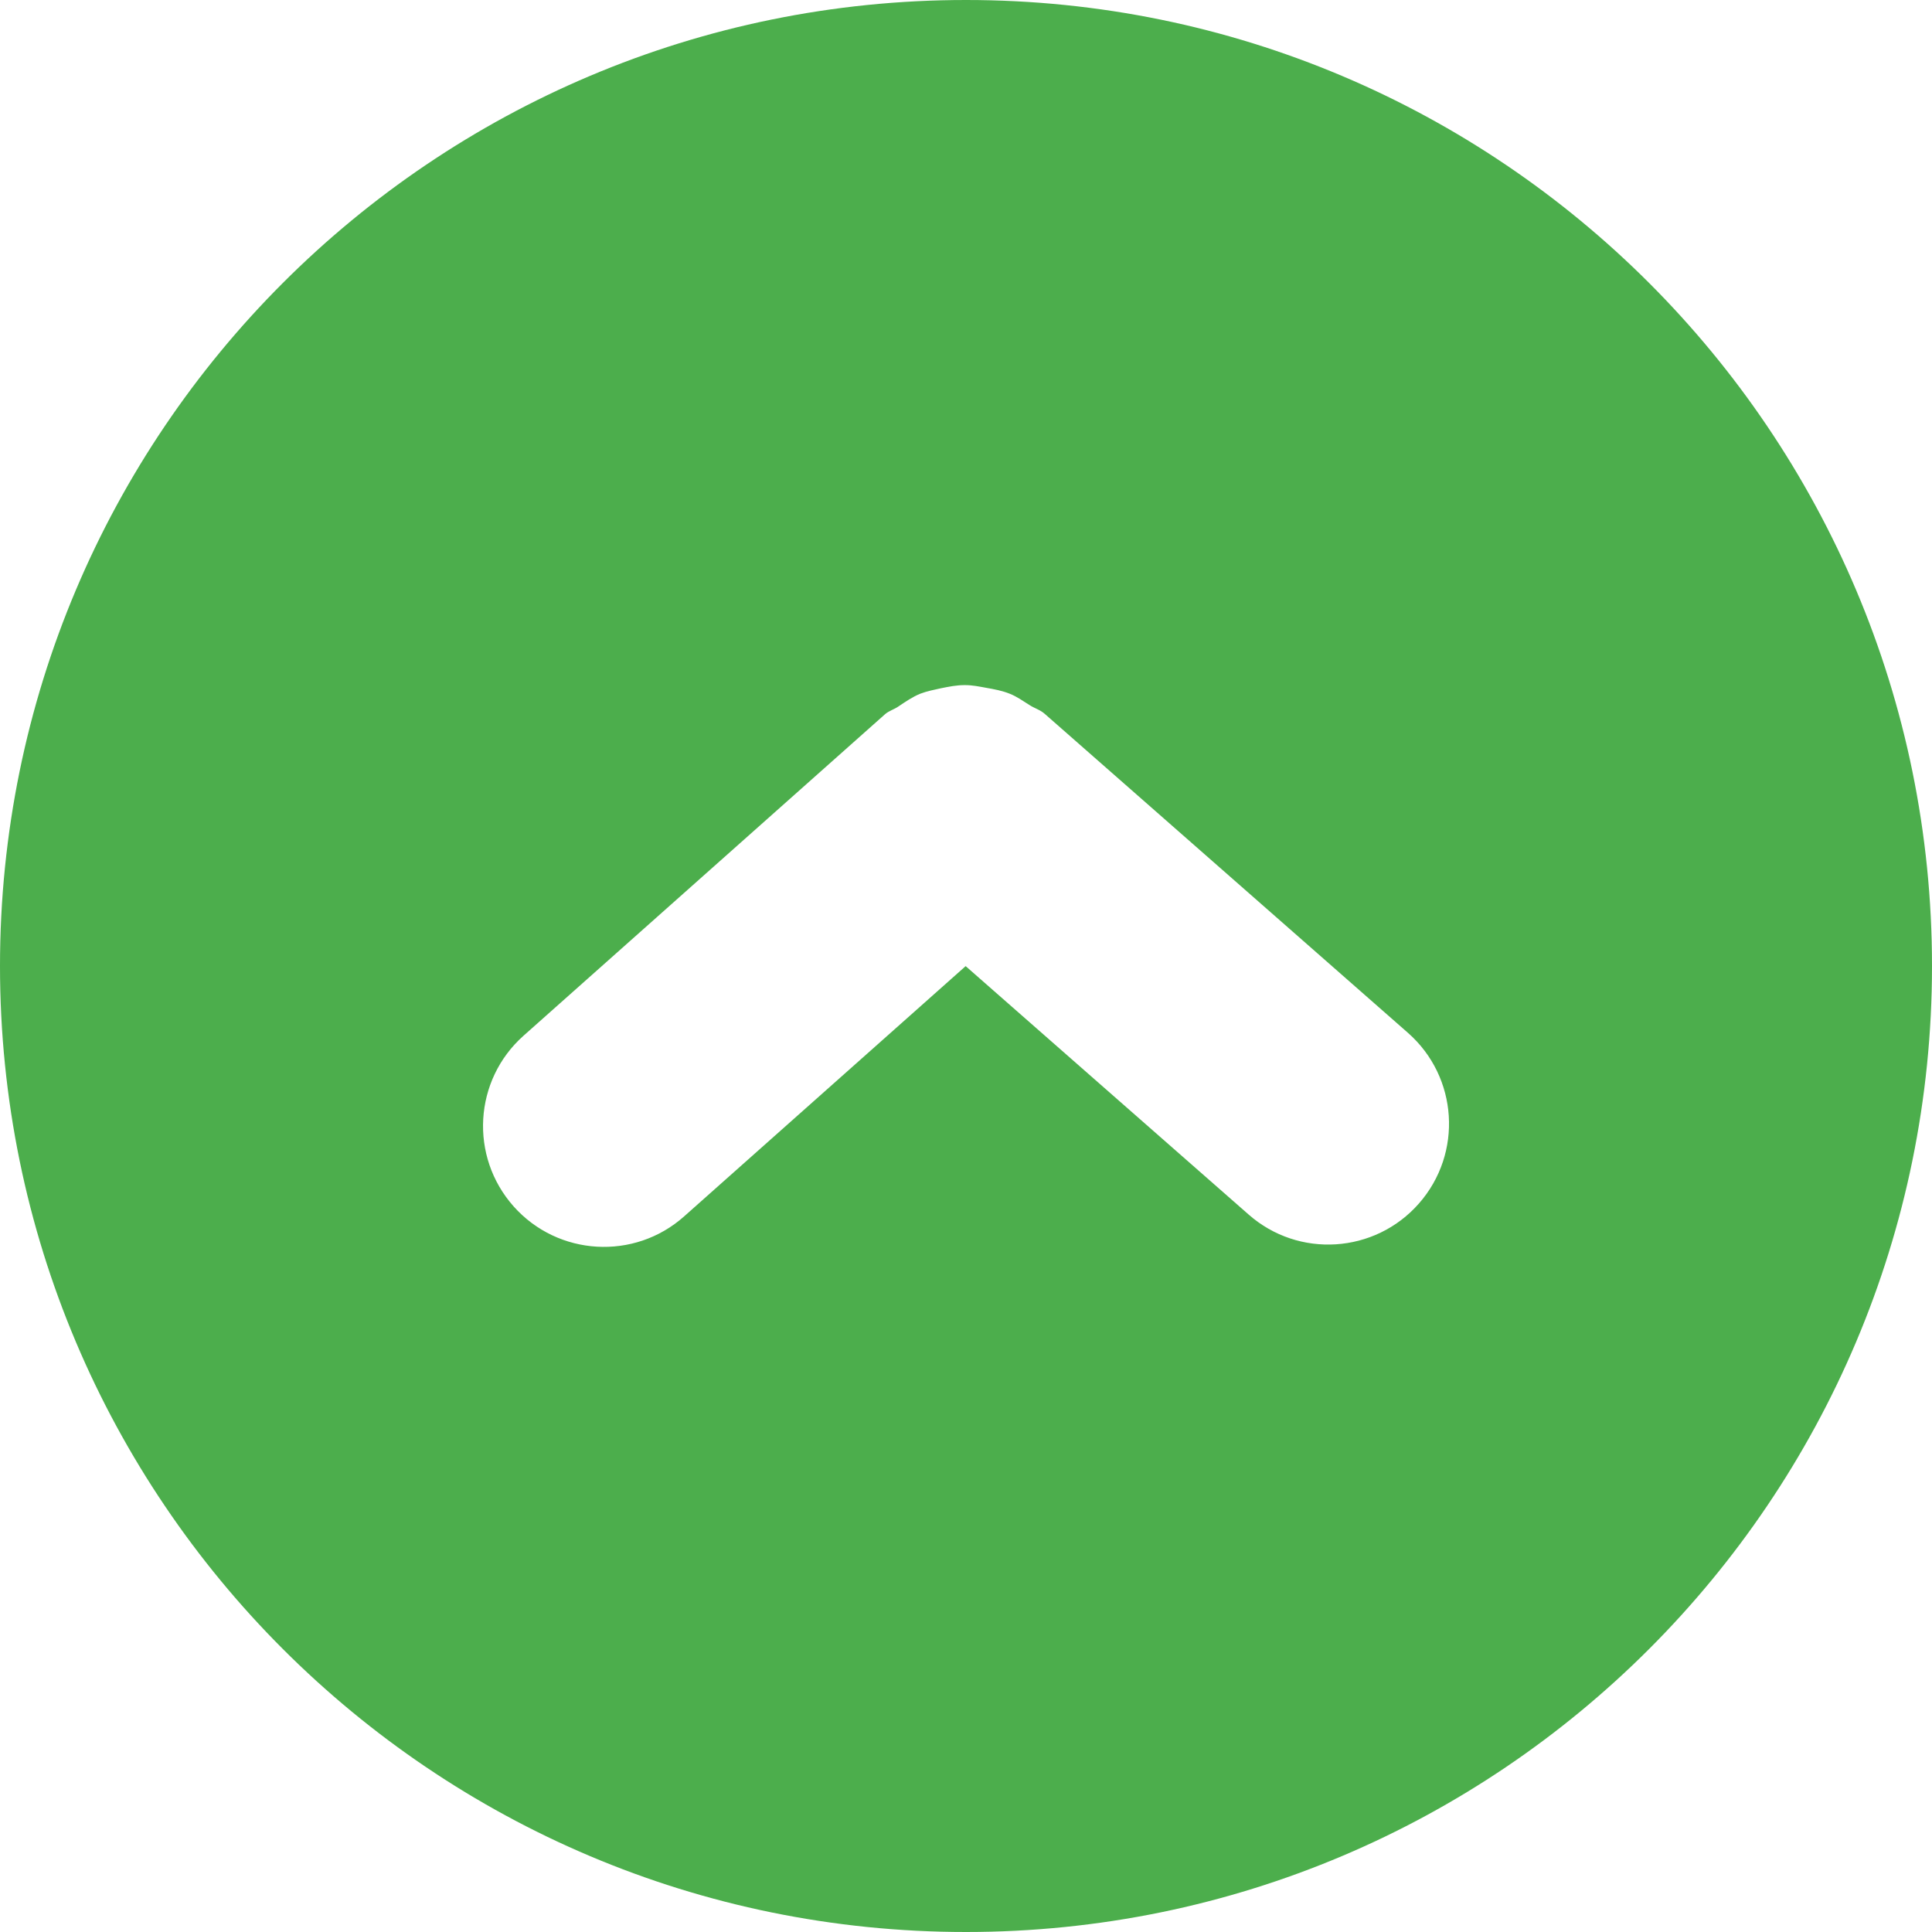
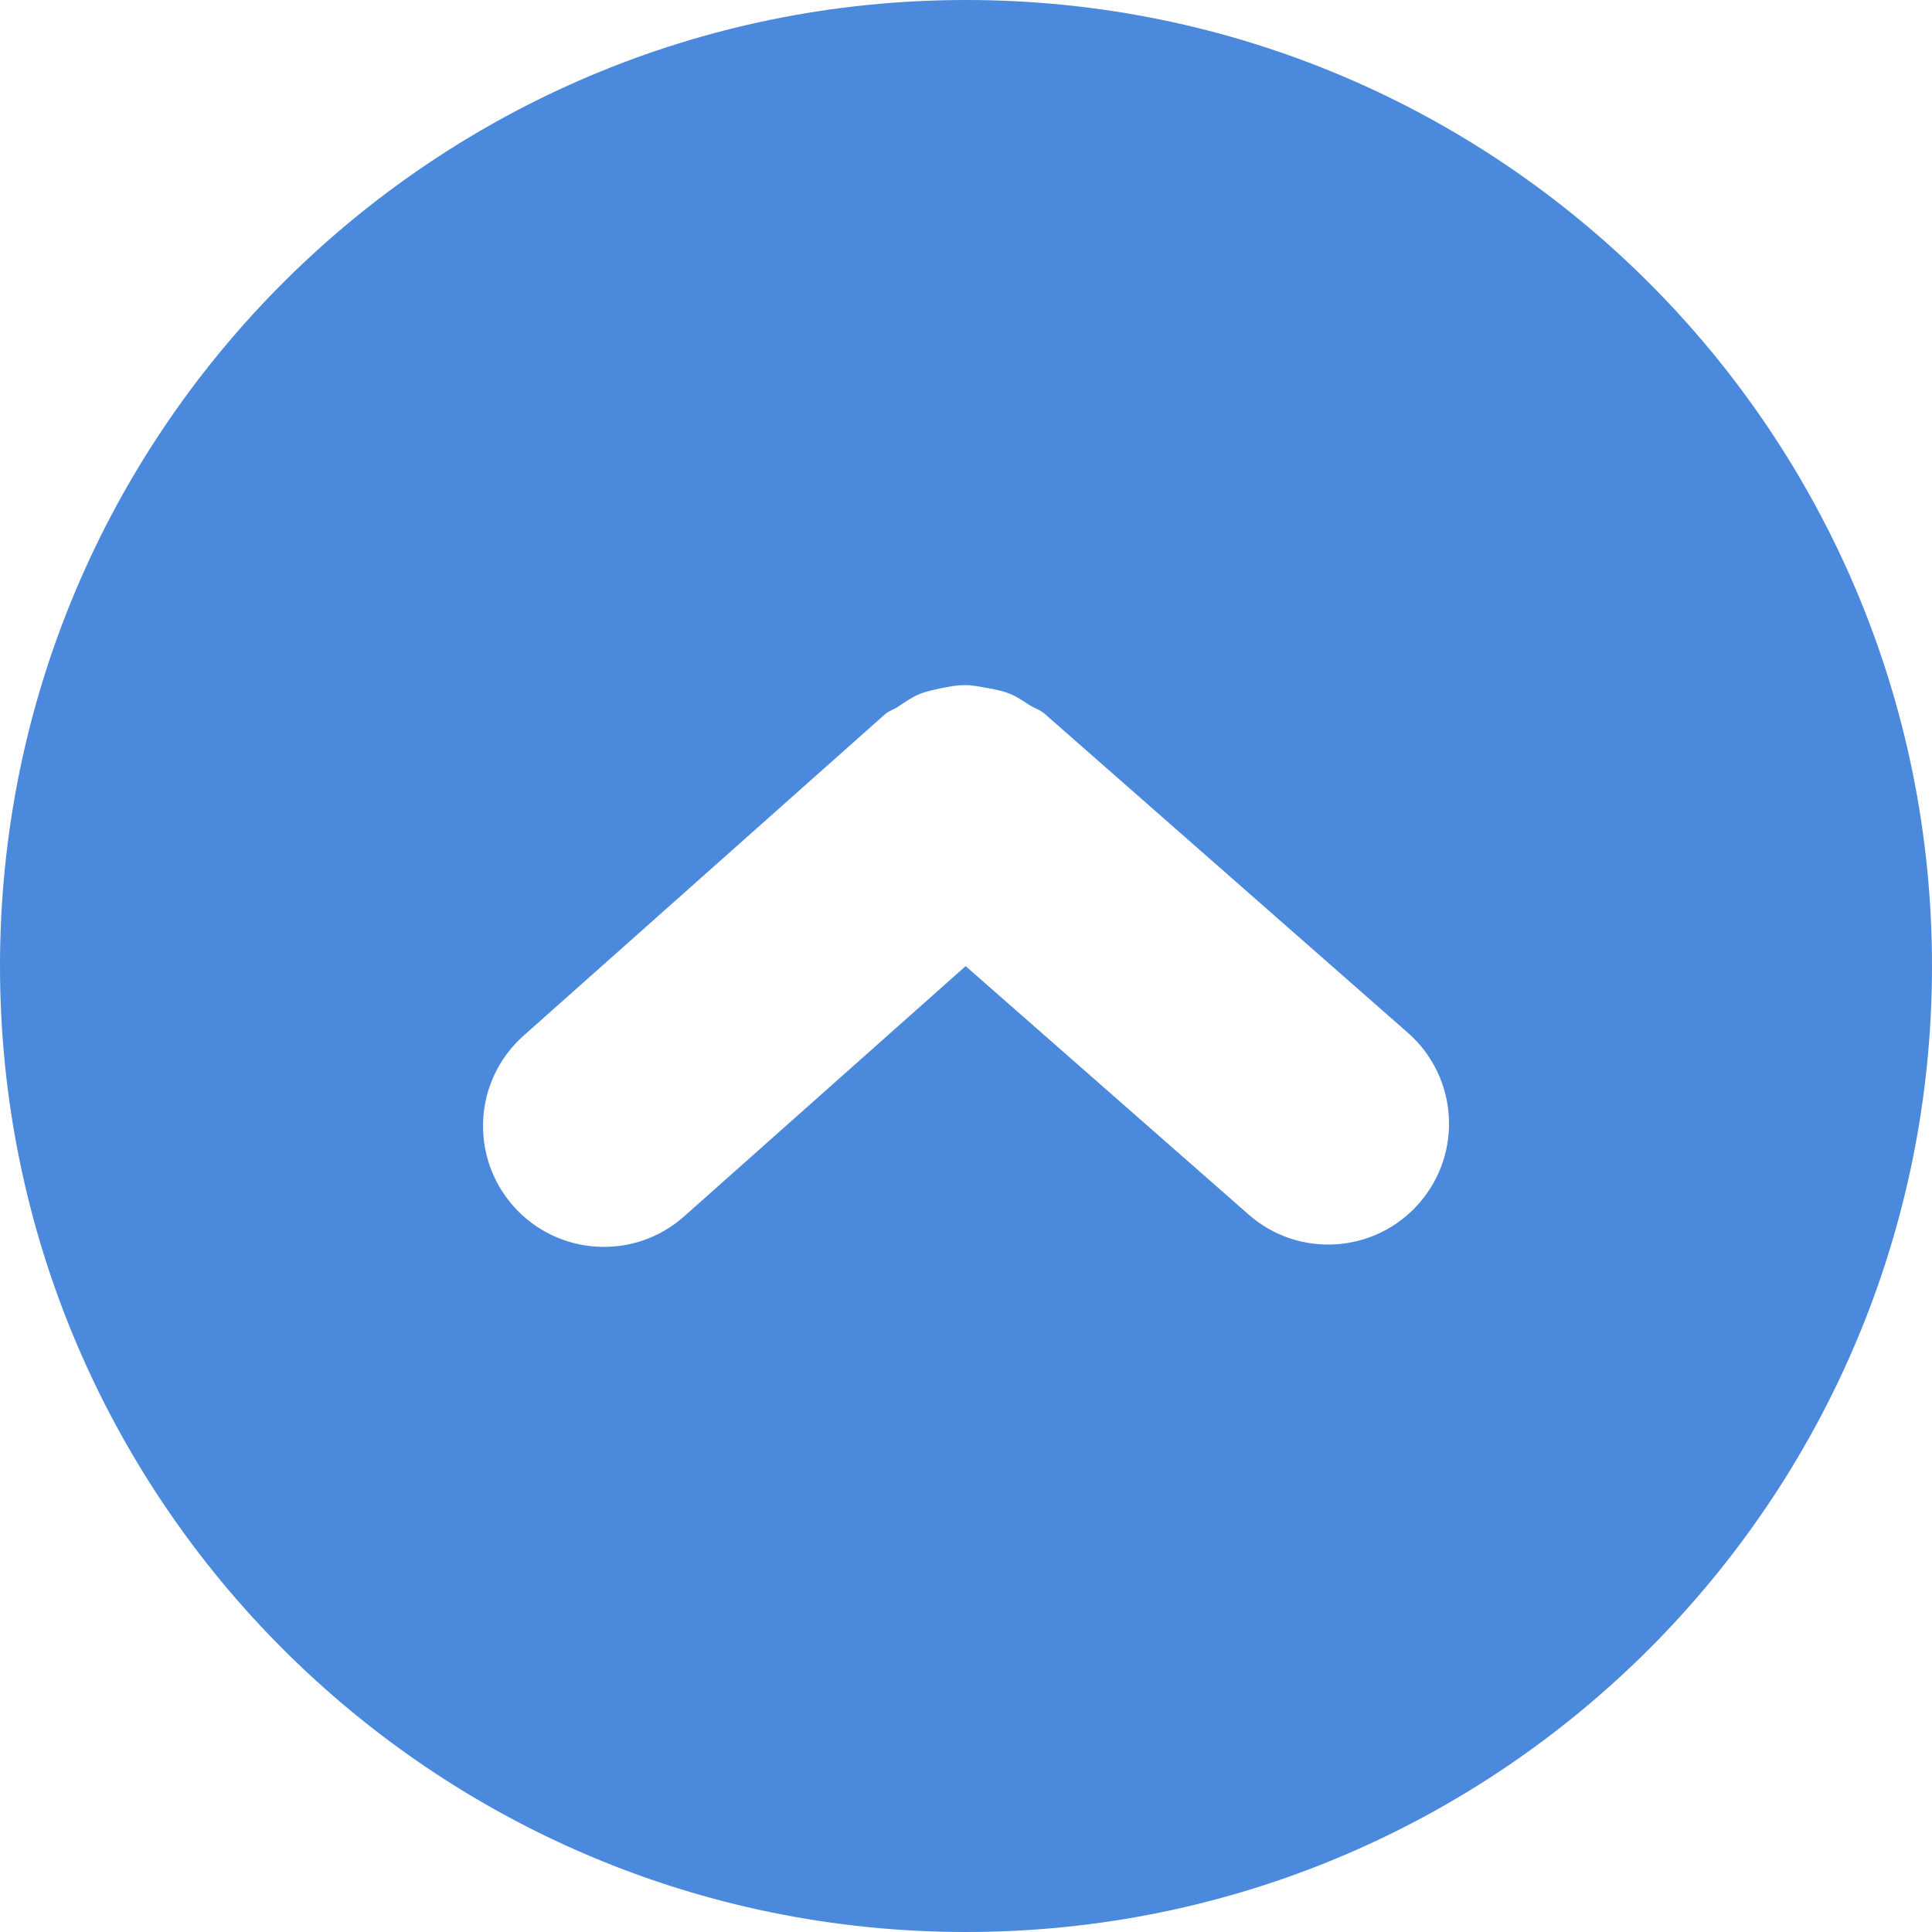
<svg xmlns="http://www.w3.org/2000/svg" version="1.1" id="Layer_1" x="0px" y="0px" width="512px" height="512px" viewBox="0 0 512 512" enable-background="new 0 0 512 512" xml:space="preserve">
-   <path fill="#4cae4c" d="M256,0C114.595,0,0,114.595,0,256c0,141.376,114.595,256,256,256c141.376,0,256-114.624,256-256  C512,114.595,397.376,0,256,0z M376.032,318.938c-11.658,13.283-31.907,14.596-45.158,2.905l-74.967-65.811l-74.595,66.313  c-13.187,11.75-33.437,10.56-45.187-2.627c-11.783-13.248-10.592-33.498,2.624-45.248l95.718-85.127  c1.095-0.998,2.471-1.312,3.626-2.125c1.907-1.28,3.718-2.531,5.782-3.376c1.812-0.685,3.594-1.03,5.438-1.437  c2.188-0.438,4.281-0.874,6.498-0.841c1.876,0,3.69,0.375,5.565,0.717c2.125,0.375,4.218,0.752,6.281,1.593  c1.876,0.752,3.469,1.907,5.217,3.002c1.314,0.841,2.812,1.248,4,2.31l96.252,84.532  C386.406,285.408,387.719,305.626,376.032,318.938z" />
+   <path fill="#4A89DC" d="M256,0C114.595,0,0,114.595,0,256c0,141.376,114.595,256,256,256c141.376,0,256-114.624,256-256  C512,114.595,397.376,0,256,0z M376.032,318.938c-11.658,13.283-31.907,14.596-45.158,2.905l-74.967-65.811l-74.595,66.313  c-13.187,11.75-33.437,10.56-45.187-2.627c-11.783-13.248-10.592-33.498,2.624-45.248l95.718-85.127  c1.095-0.998,2.471-1.312,3.626-2.125c1.907-1.28,3.718-2.531,5.782-3.376c1.812-0.685,3.594-1.03,5.438-1.437  c2.188-0.438,4.281-0.874,6.498-0.841c1.876,0,3.69,0.375,5.565,0.717c2.125,0.375,4.218,0.752,6.281,1.593  c1.876,0.752,3.469,1.907,5.217,3.002c1.314,0.841,2.812,1.248,4,2.31l96.252,84.532  C386.406,285.408,387.719,305.626,376.032,318.938z" />
</svg>
